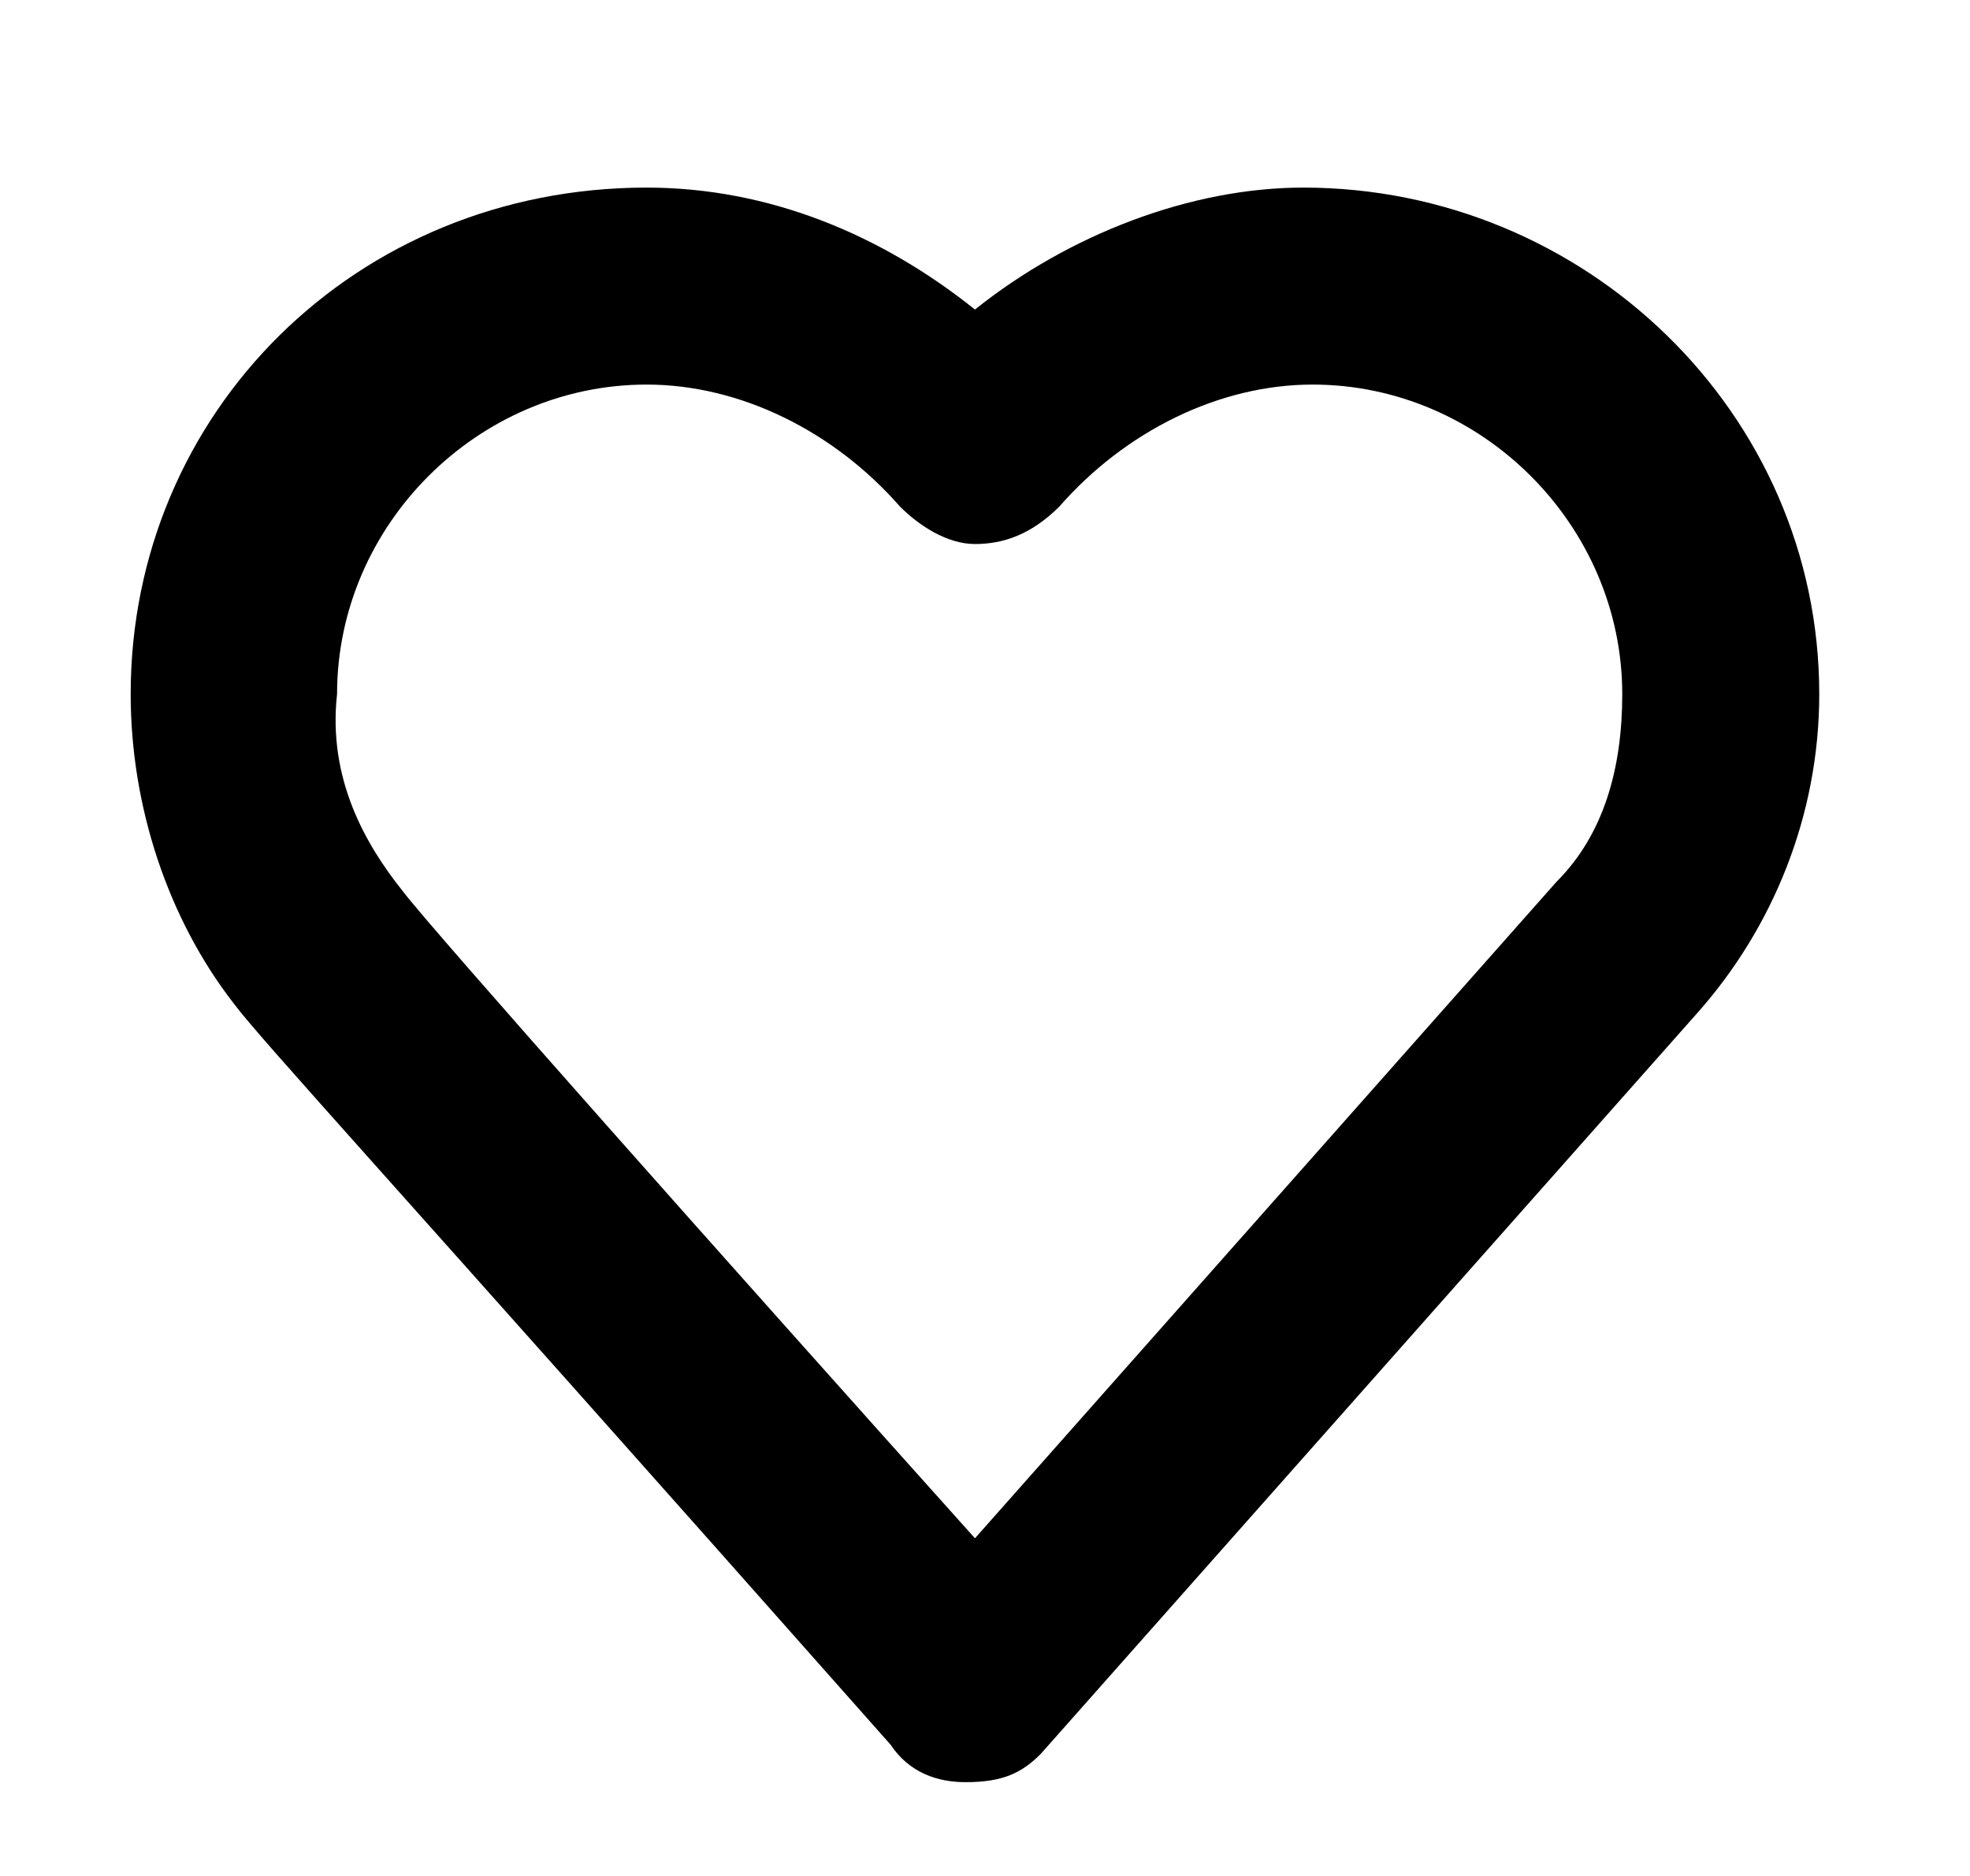
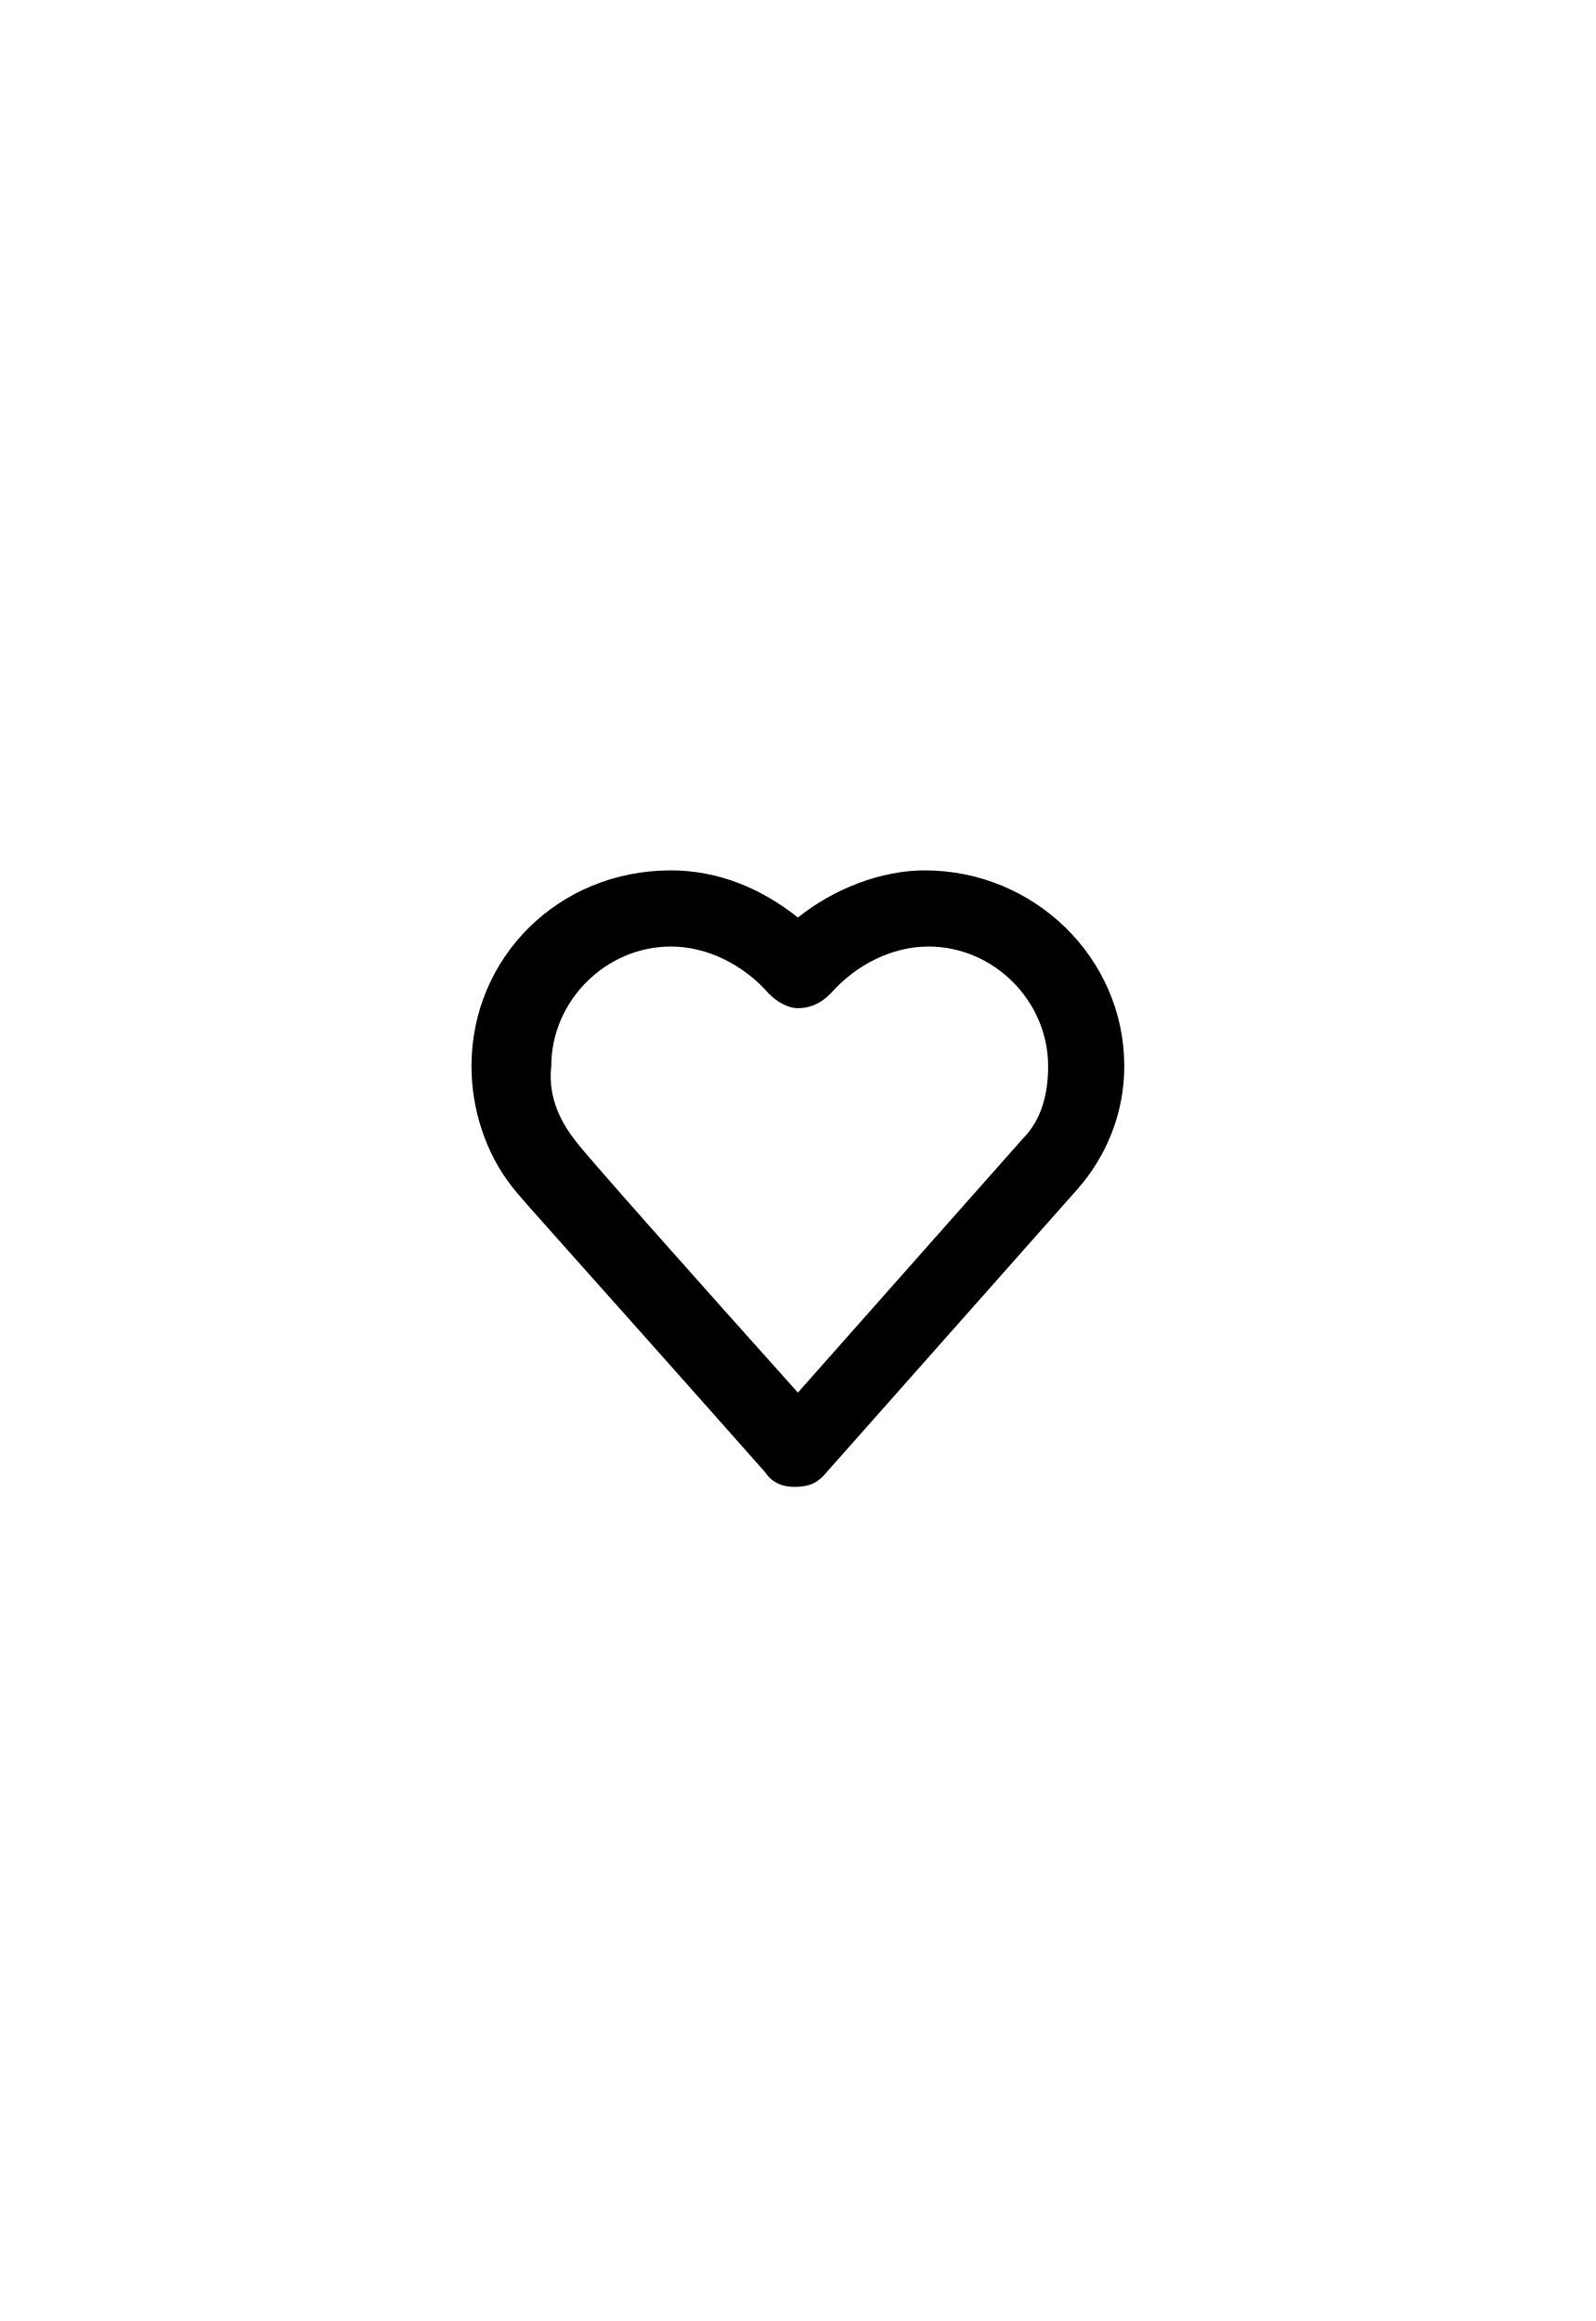
- <svg xmlns="http://www.w3.org/2000/svg" width="21" height="20" viewBox="0 0 21 20" fill="none">
-   <path d="M10.293 19C9.993 19 9.693 18.9 9.493 18.6C4.093 12.5 2.793 11.1 2.493 10.7C1.793 9.8 1.393 8.6 1.393 7.4C1.393 4.4 3.793 2 6.893 2C8.193 2 9.393 2.5 10.393 3.3C11.393 2.5 12.693 2 13.893 2C16.893 2 19.393 4.4 19.393 7.4C19.393 8.7 18.893 9.9 18.093 10.8L11.093 18.7C10.893 18.9 10.693 19 10.293 19ZM4.293 9.5C4.593 9.9 7.793 13.5 10.393 16.4L16.593 9.4C17.093 8.9 17.293 8.2 17.293 7.4C17.293 5.6 15.793 4.1 13.993 4.1C12.993 4.1 11.993 4.6 11.293 5.4C10.993 5.7 10.693 5.8 10.393 5.8C10.093 5.8 9.793 5.6 9.593 5.4C8.893 4.6 7.893 4.1 6.893 4.1C5.093 4.1 3.593 5.6 3.593 7.4C3.493 8.3 3.893 9 4.293 9.5C4.193 9.5 4.193 9.5 4.293 9.5Z" fill="black" />
+ <svg xmlns="http://www.w3.org/2000/svg" width="44" height="64" viewBox="0 0 44 64" fill="none">
+   <path d="M21.9 41C21.6 41 21.3 40.9 21.1 40.6C15.7 34.5 14.4 33.1 14.1 32.7C13.4 31.8 13 30.6 13 29.4C13 26.4 15.4 24 18.5 24C19.8 24 21 24.5 22 25.3C23 24.5 24.3 24 25.5 24C28.5 24 31 26.4 31 29.4C31 30.7 30.5 31.9 29.7 32.8L22.7 40.7C22.5 40.9 22.3 41 21.9 41ZM15.9 31.5C16.2 31.9 19.4 35.5 22 38.4L28.2 31.4C28.7 30.9 28.9 30.2 28.9 29.4C28.9 27.6 27.4 26.1 25.6 26.1C24.6 26.1 23.6 26.6 22.9 27.4C22.6 27.7 22.3 27.8 22 27.8C21.7 27.8 21.4 27.6 21.2 27.4C20.5 26.6 19.5 26.1 18.5 26.1C16.7 26.1 15.2 27.6 15.2 29.4C15.1 30.3 15.5 31 15.9 31.5C15.8 31.5 15.8 31.5 15.9 31.5Z" fill="black" />
</svg>
